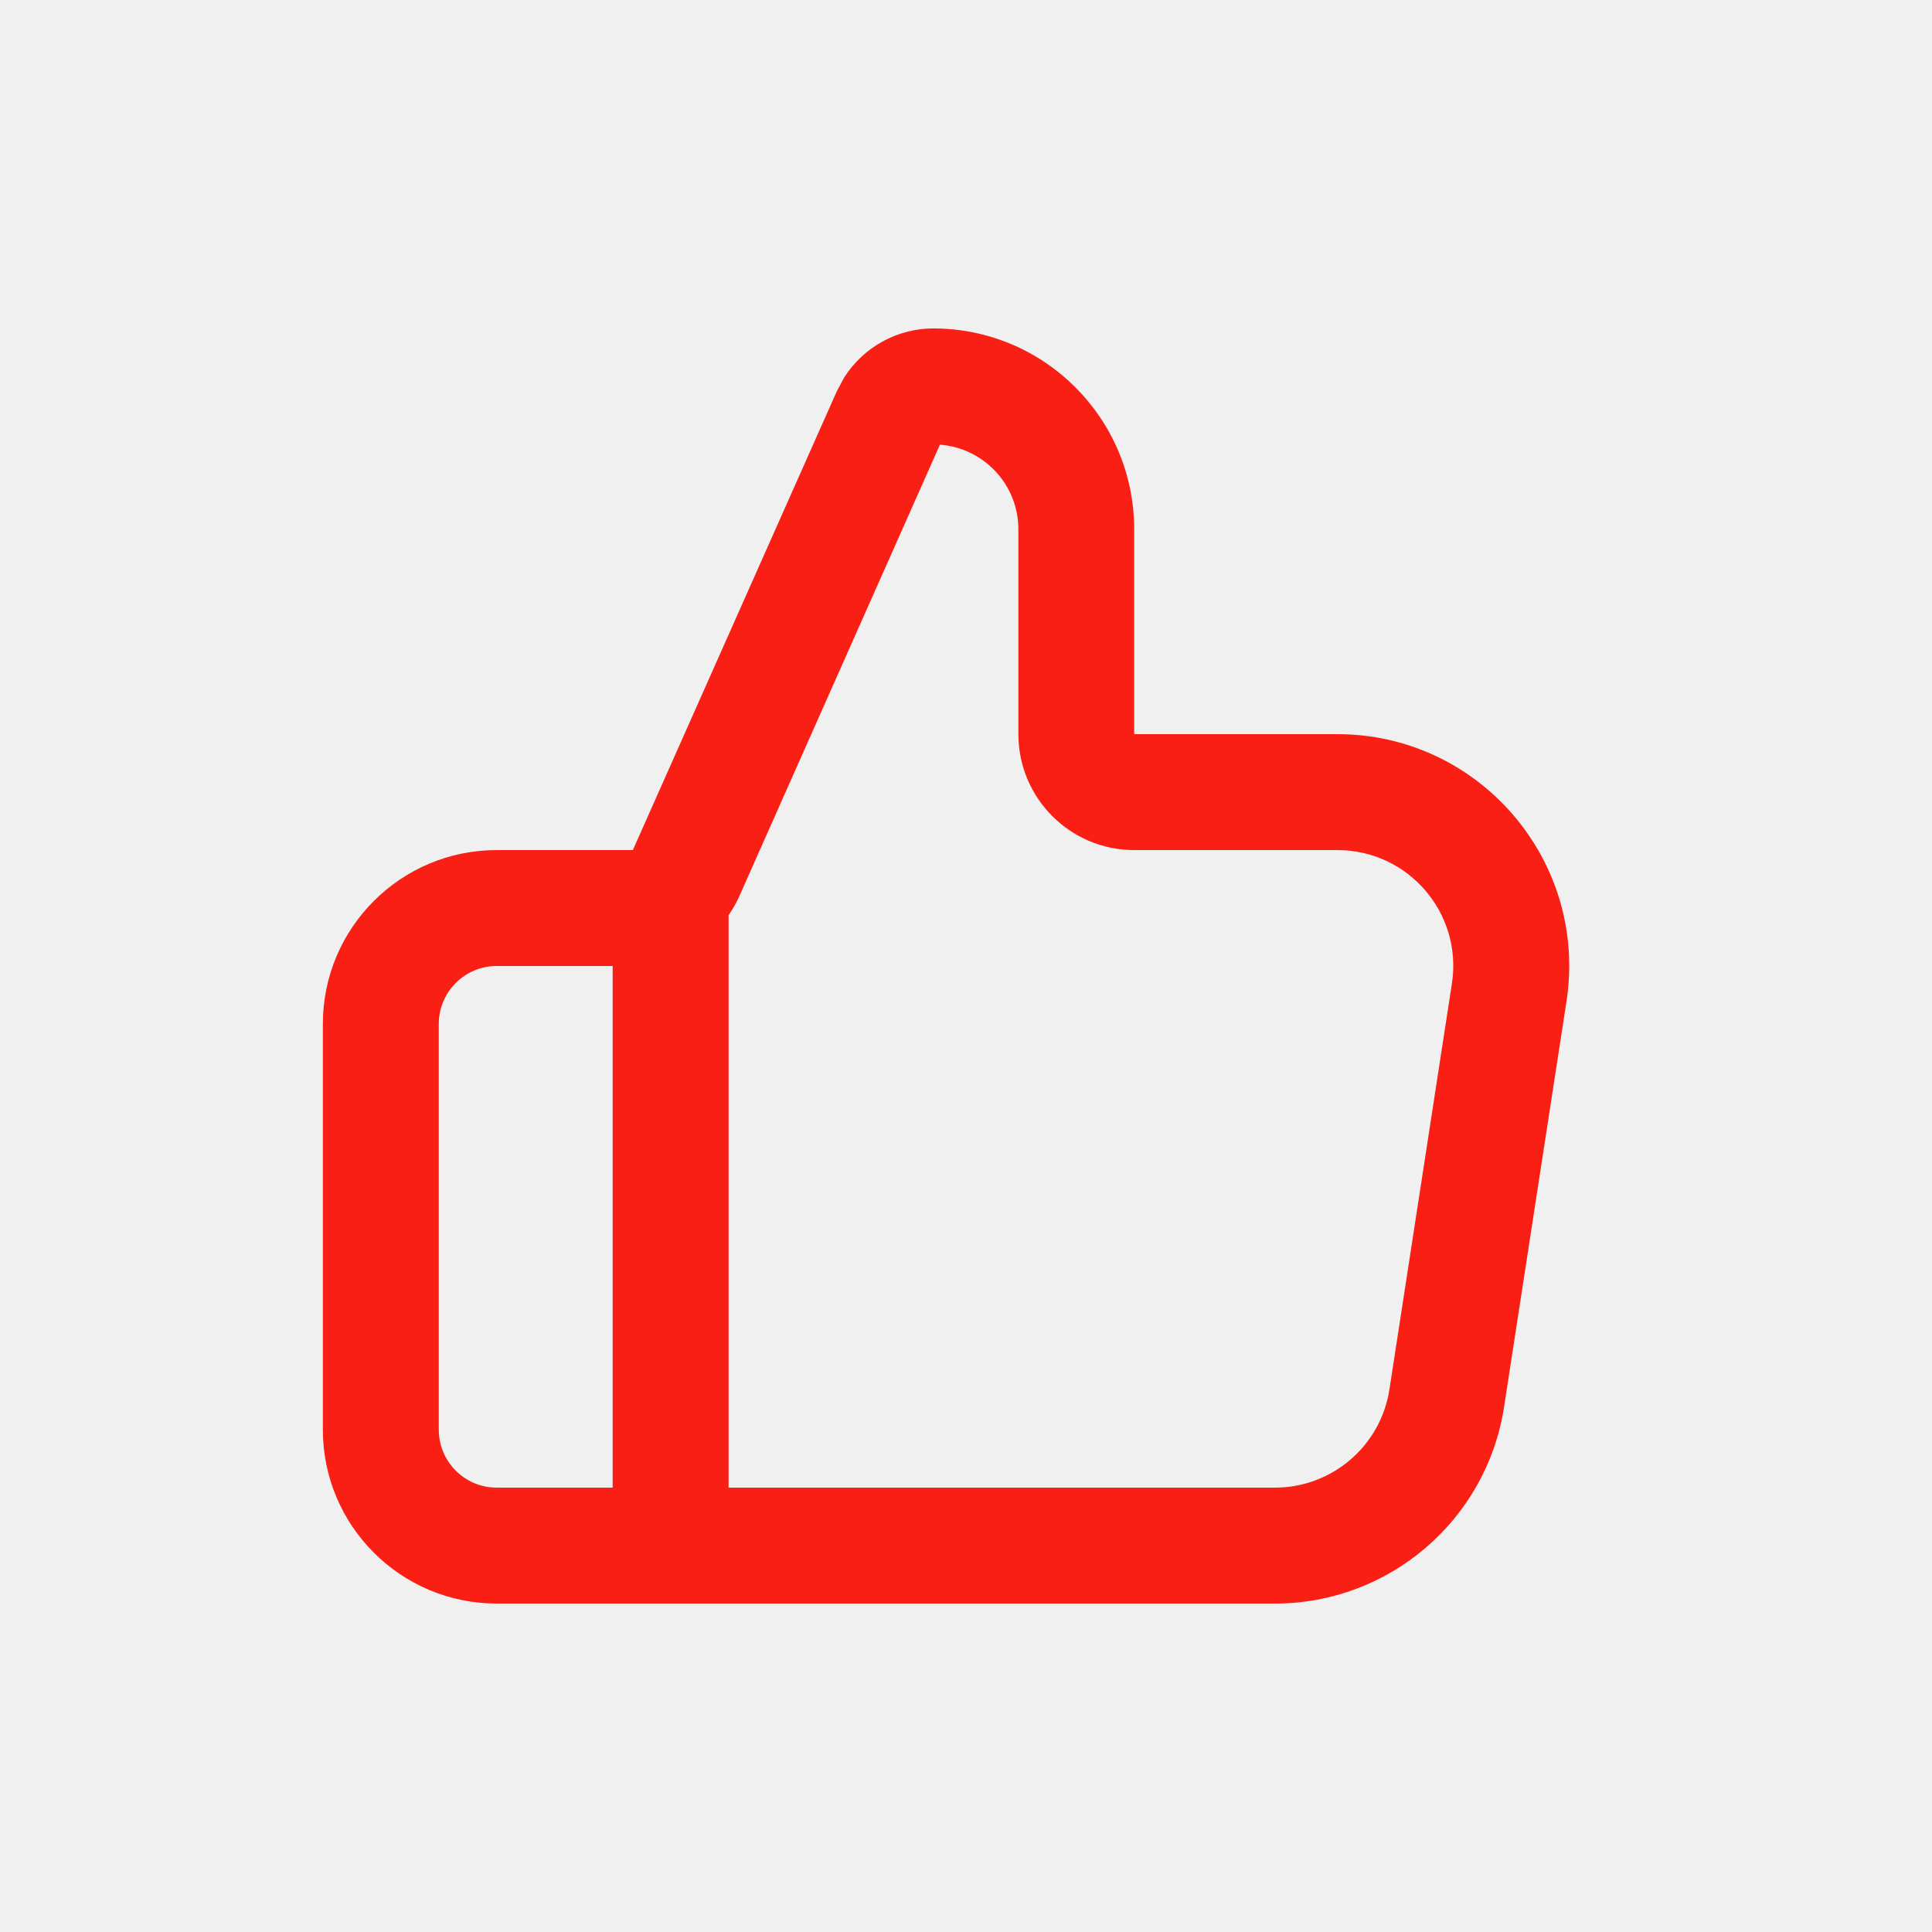
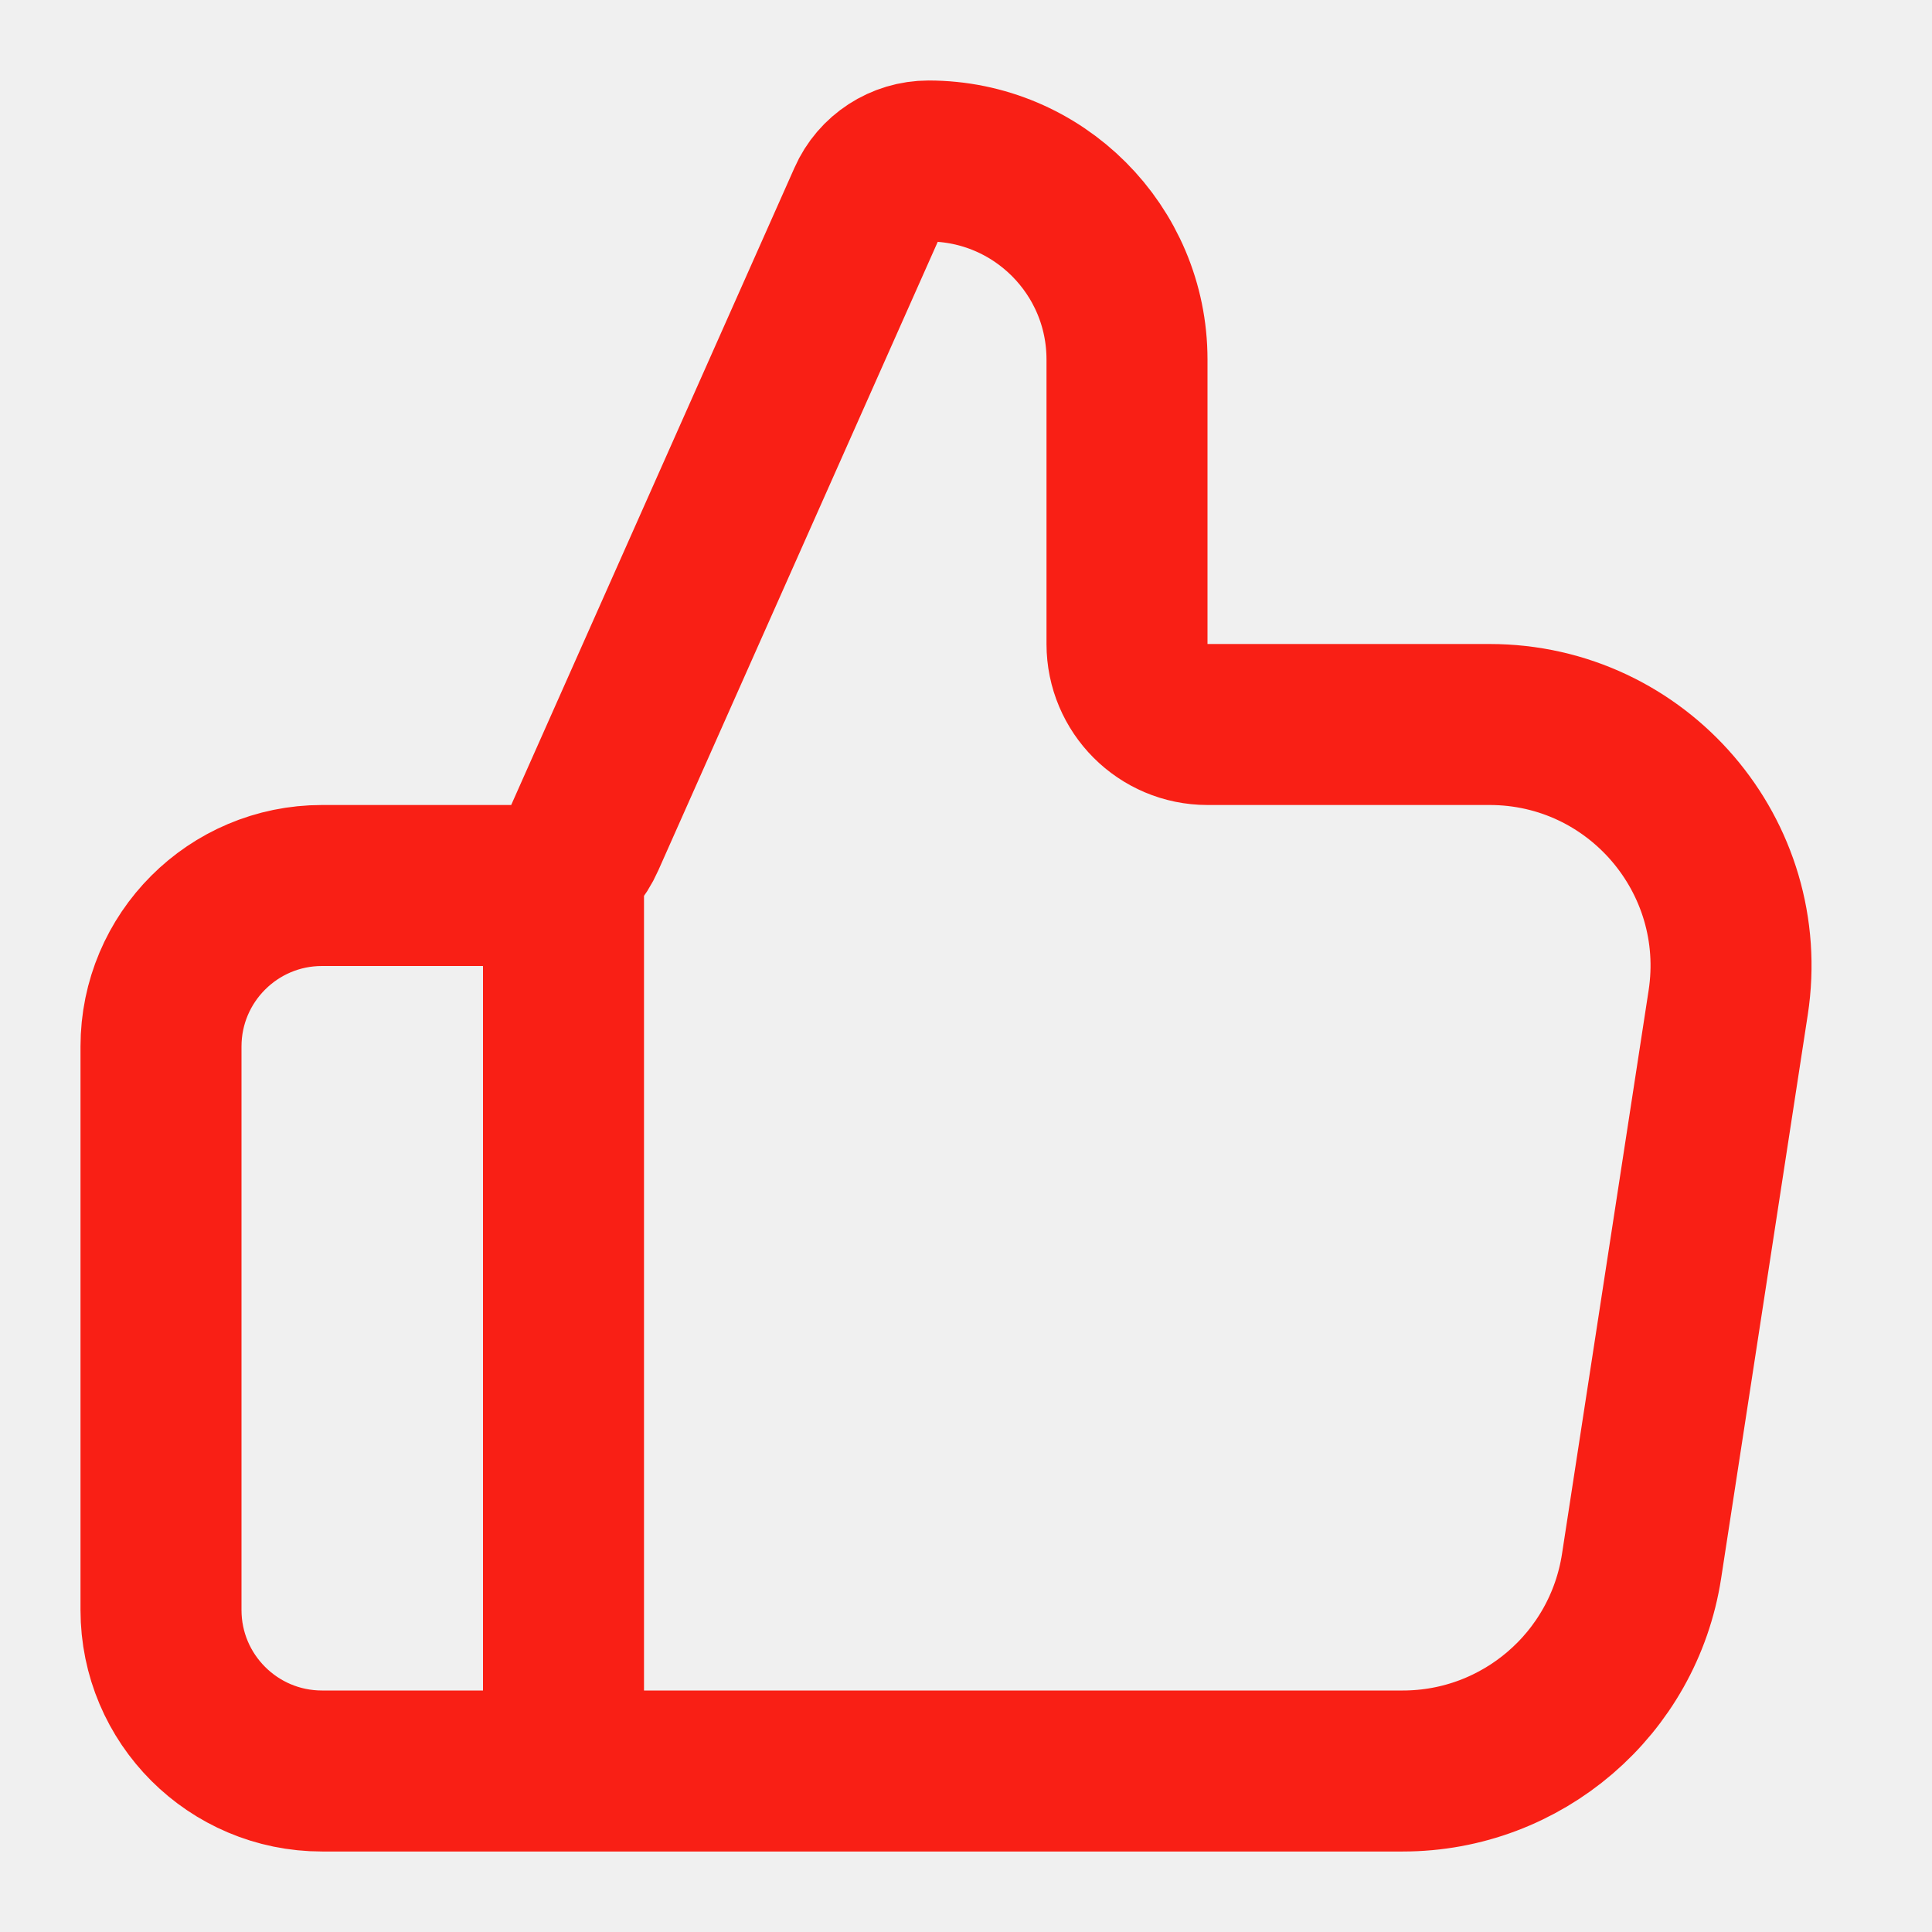
- <svg xmlns="http://www.w3.org/2000/svg" width="18" height="18" viewBox="0 0 18 18" fill="none">
-   <path d="M8.695 3.06C9.729 3.06 10.567 3.898 10.567 4.932V6.84H12.46C13.783 6.84 14.795 8.02 14.595 9.327L14.013 13.108C13.851 14.161 12.944 14.94 11.878 14.94H4.628C3.733 14.94 3.008 14.214 3.008 13.32V9.54C3.008 8.646 3.733 7.92 4.628 7.92H5.896L7.797 3.644L7.865 3.517C8.044 3.236 8.356 3.06 8.695 3.06ZM4.628 9C4.33 9 4.088 9.242 4.088 9.54V13.32C4.088 13.618 4.33 13.86 4.628 13.86H5.708V9H4.628ZM6.884 8.359C6.857 8.418 6.824 8.474 6.788 8.527V13.86H11.878C12.411 13.86 12.864 13.471 12.945 12.945L13.527 9.164C13.628 8.51 13.122 7.92 12.46 7.92H10.567C9.971 7.92 9.488 7.436 9.488 6.84V4.932C9.488 4.515 9.166 4.174 8.757 4.143L6.884 8.359Z" fill="#F91F15" />
+ <svg xmlns="http://www.w3.org/2000/svg" width="12" height="12" viewBox="0 0 12 12" fill="none">
+   <g clip-path="url(#clip0_3844_4616)">
+     <path d="M3.5 11V5.5M1 6.5V10C1 10.552 1.448 11 2 11H8.713C9.453 11 10.083 10.46 10.196 9.728L10.734 6.228C10.874 5.319 10.171 4.5 9.252 4.5H7.5C7.224 4.5 7 4.276 7 4V2.233C7 1.552 6.448 1 5.767 1C5.605 1 5.457 1.096 5.392 1.244L3.632 5.203C3.552 5.384 3.373 5.5 3.175 5.5H2C1.448 5.5 1 5.948 1 6.5Z" stroke="#F91F15" stroke-linecap="round" stroke-linejoin="round" />
+   </g>
+   <defs>
+     <clipPath id="clip0_3844_4616">
+       <rect width="12" height="12" fill="white" />
+     </clipPath>
+   </defs>
</svg>
